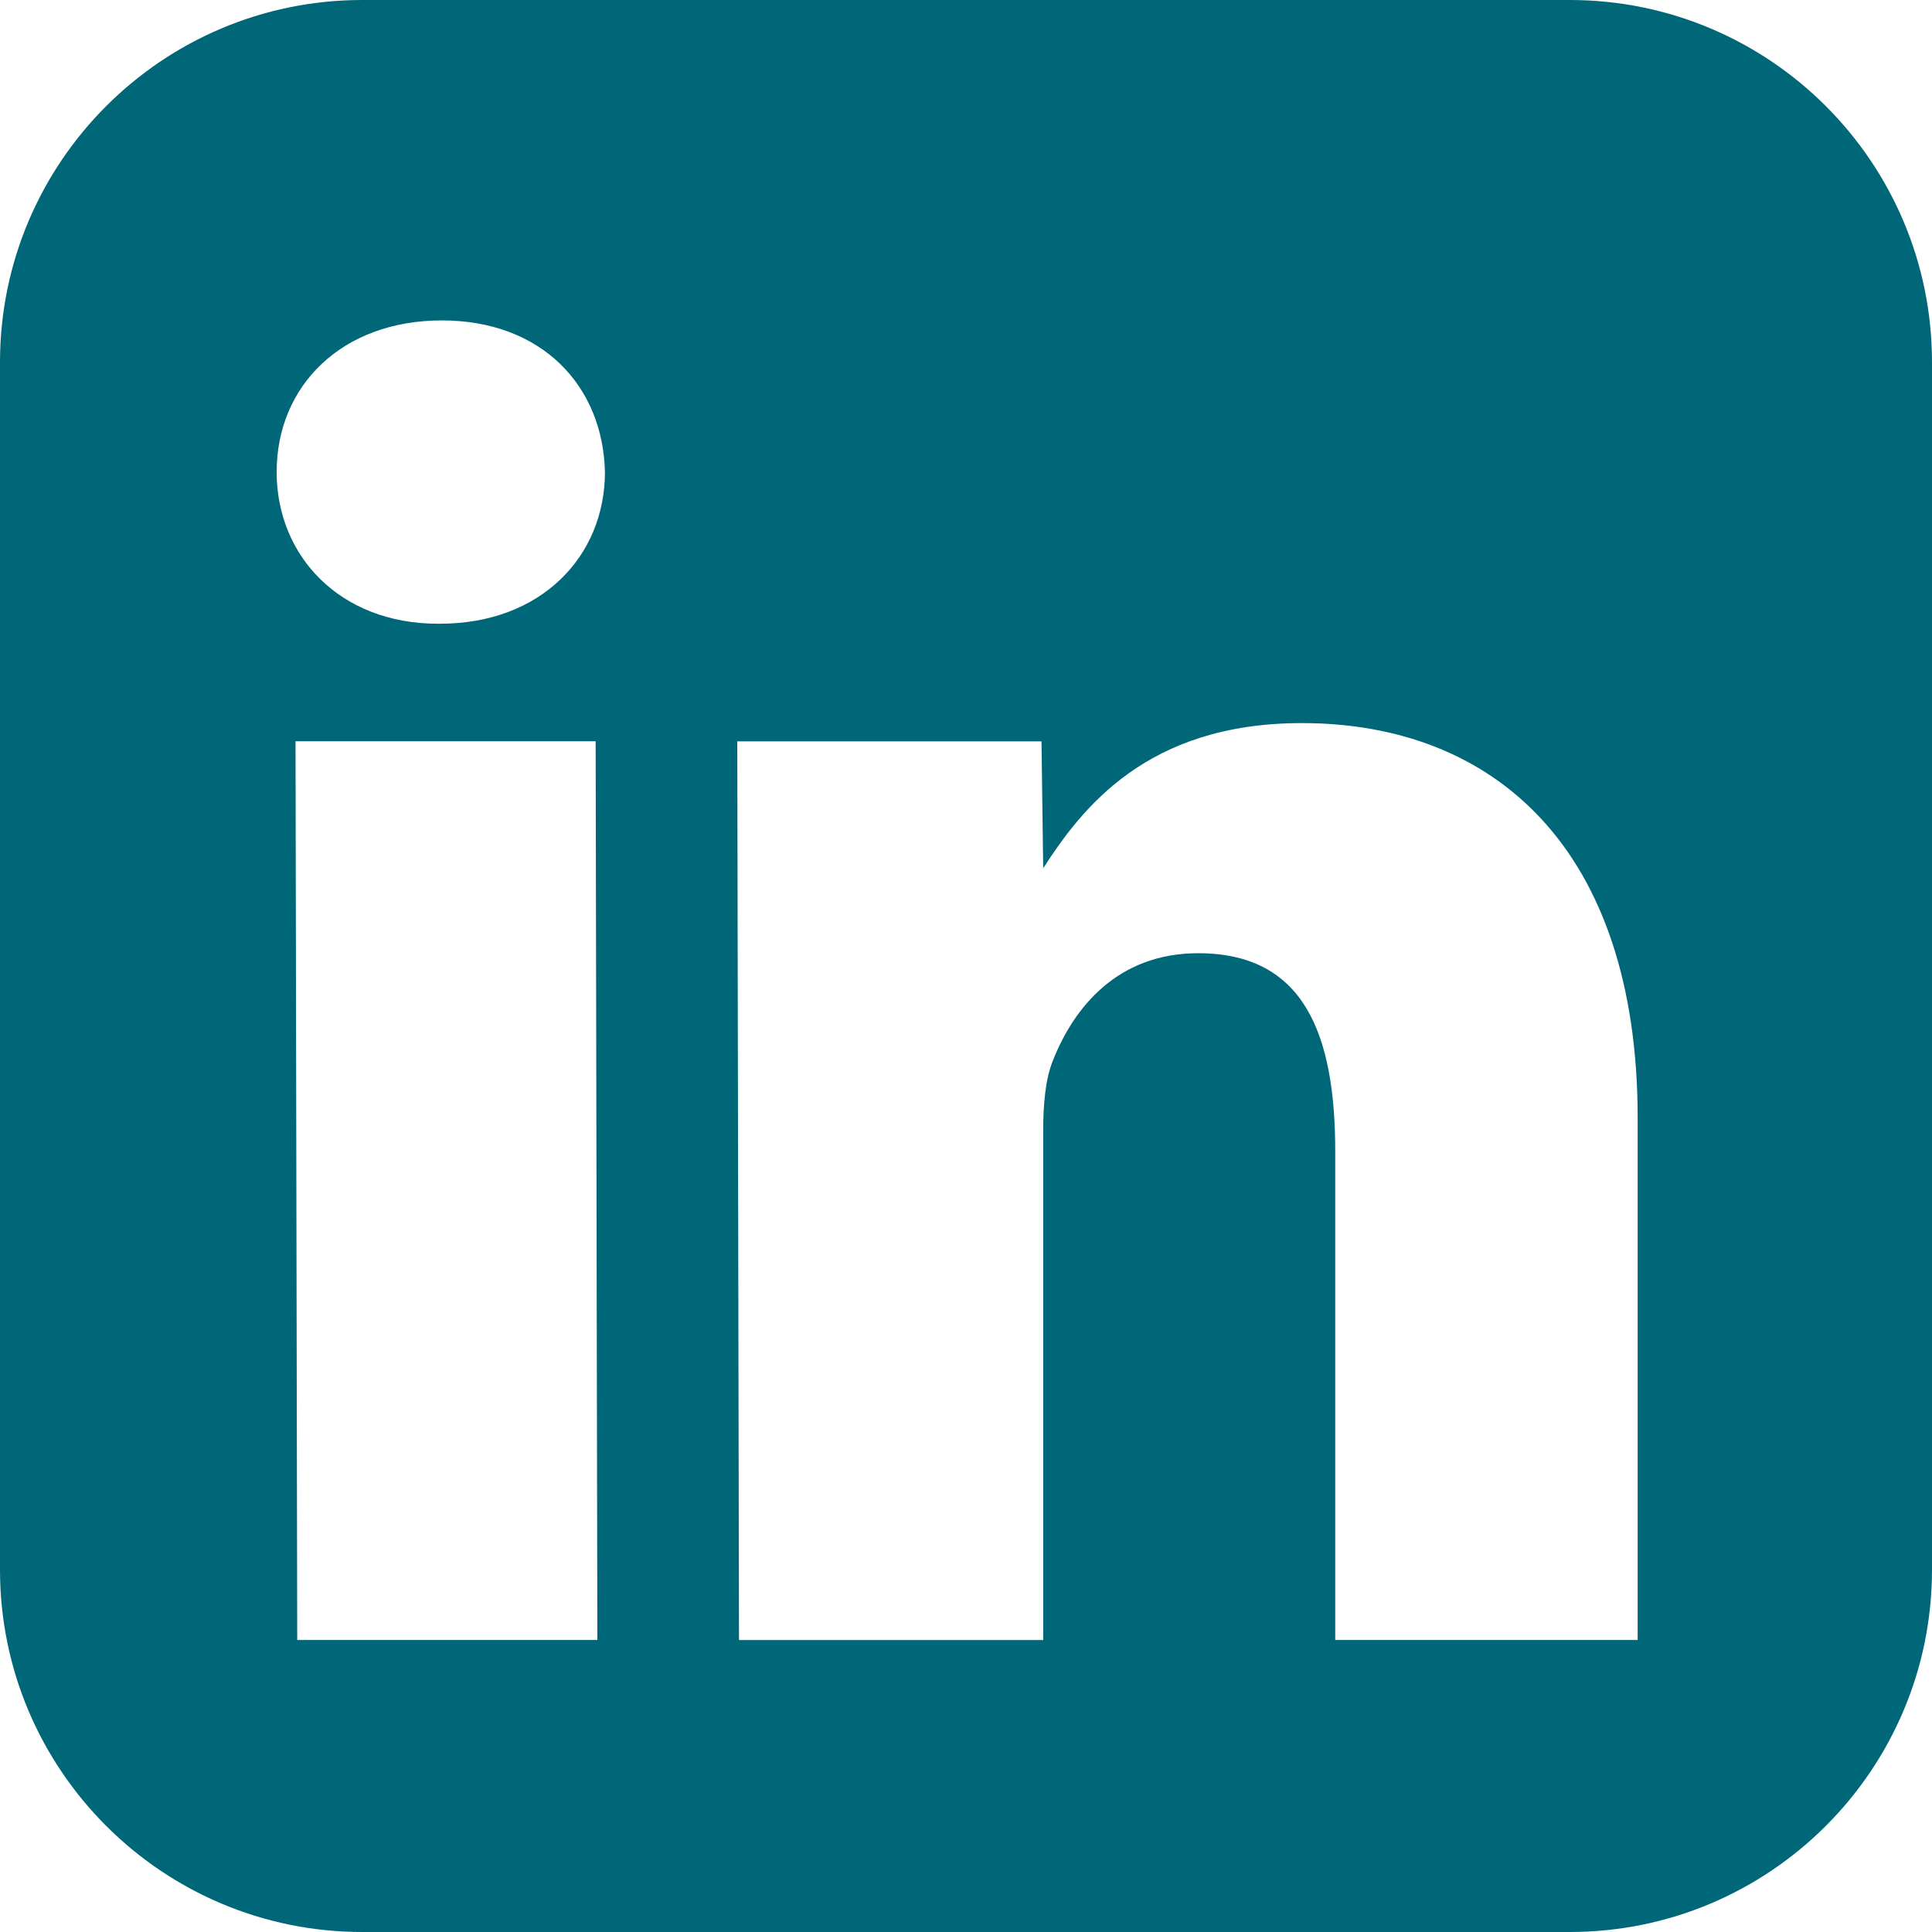
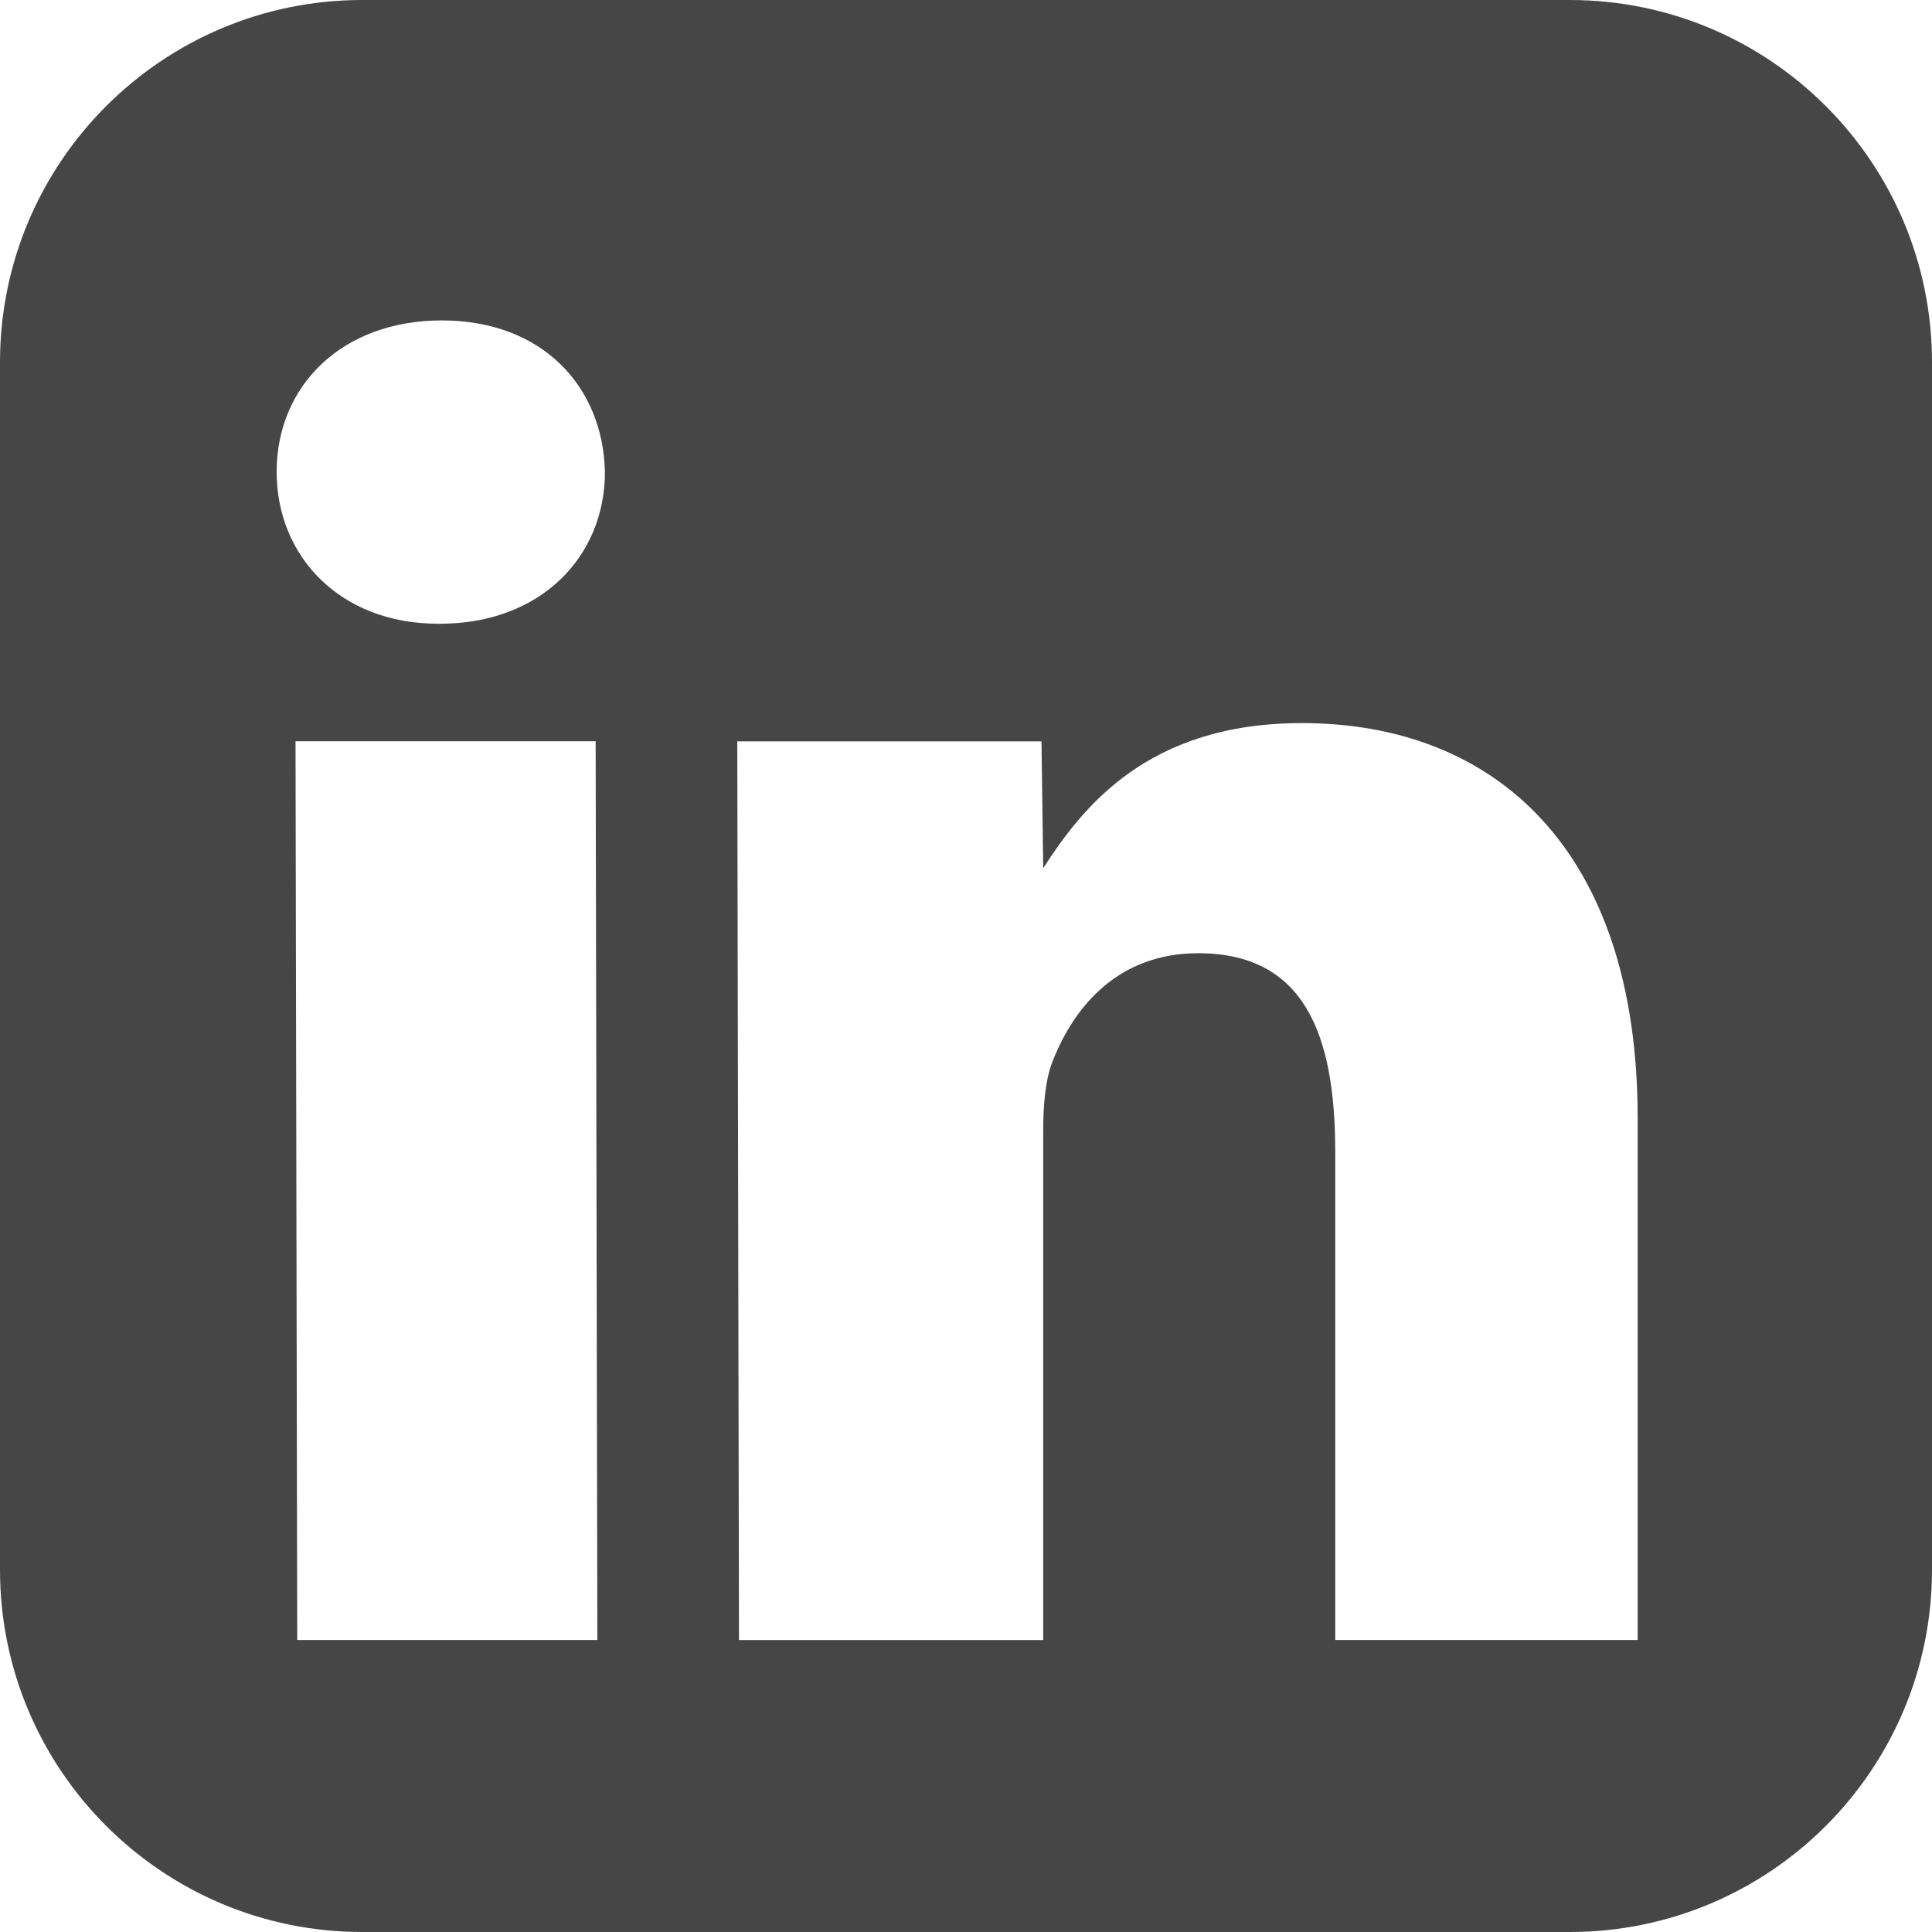
<svg xmlns="http://www.w3.org/2000/svg" width="50px" height="50px" version="1.1" viewBox="0 0 26 26">
-   <g fill="#006778">
-     <path d="m21.125 0h-16.25c-2.691 0-4.875 2.184-4.875 4.875v16.25c0 2.691 2.184 4.875 4.875 4.875h16.25c2.691 0 4.875-2.184 4.875-4.875v-16.25c0-2.691-2.184-4.875-4.875-4.875zm-13.086 22.07h-4.039l-0.023-12.094h4.039zm-2.121-13.676h-0.023c-1.32 0-2.172-0.91-2.172-2.043 0-1.16 0.879-2.039 2.223-2.039s2.168 0.879 2.195 2.039c0 1.133-0.855 2.043-2.223 2.043zm16.125 13.676h-4.074v-6.57c0-1.59-0.422-2.672-1.844-2.672-1.086 0-1.672 0.73-1.953 1.438-0.105 0.254-0.133 0.602-0.133 0.957v6.848h-4.094l-0.023-12.094h4.094l0.023 1.707c0.523-0.809 1.395-1.953 3.481-1.953 2.586 0 4.519 1.688 4.519 5.316v7.023z" fill="#006778" />
+   <g fill="#464646">
+     <path d="m21.125 0h-16.25c-2.691 0-4.875 2.184-4.875 4.875v16.25c0 2.691 2.184 4.875 4.875 4.875h16.25c2.691 0 4.875-2.184 4.875-4.875v-16.25c0-2.691-2.184-4.875-4.875-4.875zm-13.086 22.07h-4.039l-0.023-12.094h4.039zm-2.121-13.676h-0.023c-1.32 0-2.172-0.91-2.172-2.043 0-1.16 0.879-2.039 2.223-2.039s2.168 0.879 2.195 2.039c0 1.133-0.855 2.043-2.223 2.043zm16.125 13.676h-4.074v-6.57c0-1.59-0.422-2.672-1.844-2.672-1.086 0-1.672 0.73-1.953 1.438-0.105 0.254-0.133 0.602-0.133 0.957v6.848h-4.094l-0.023-12.094h4.094l0.023 1.707c0.523-0.809 1.395-1.953 3.481-1.953 2.586 0 4.519 1.688 4.519 5.316v7.023z" fill="#464646" />
  </g>
</svg>
